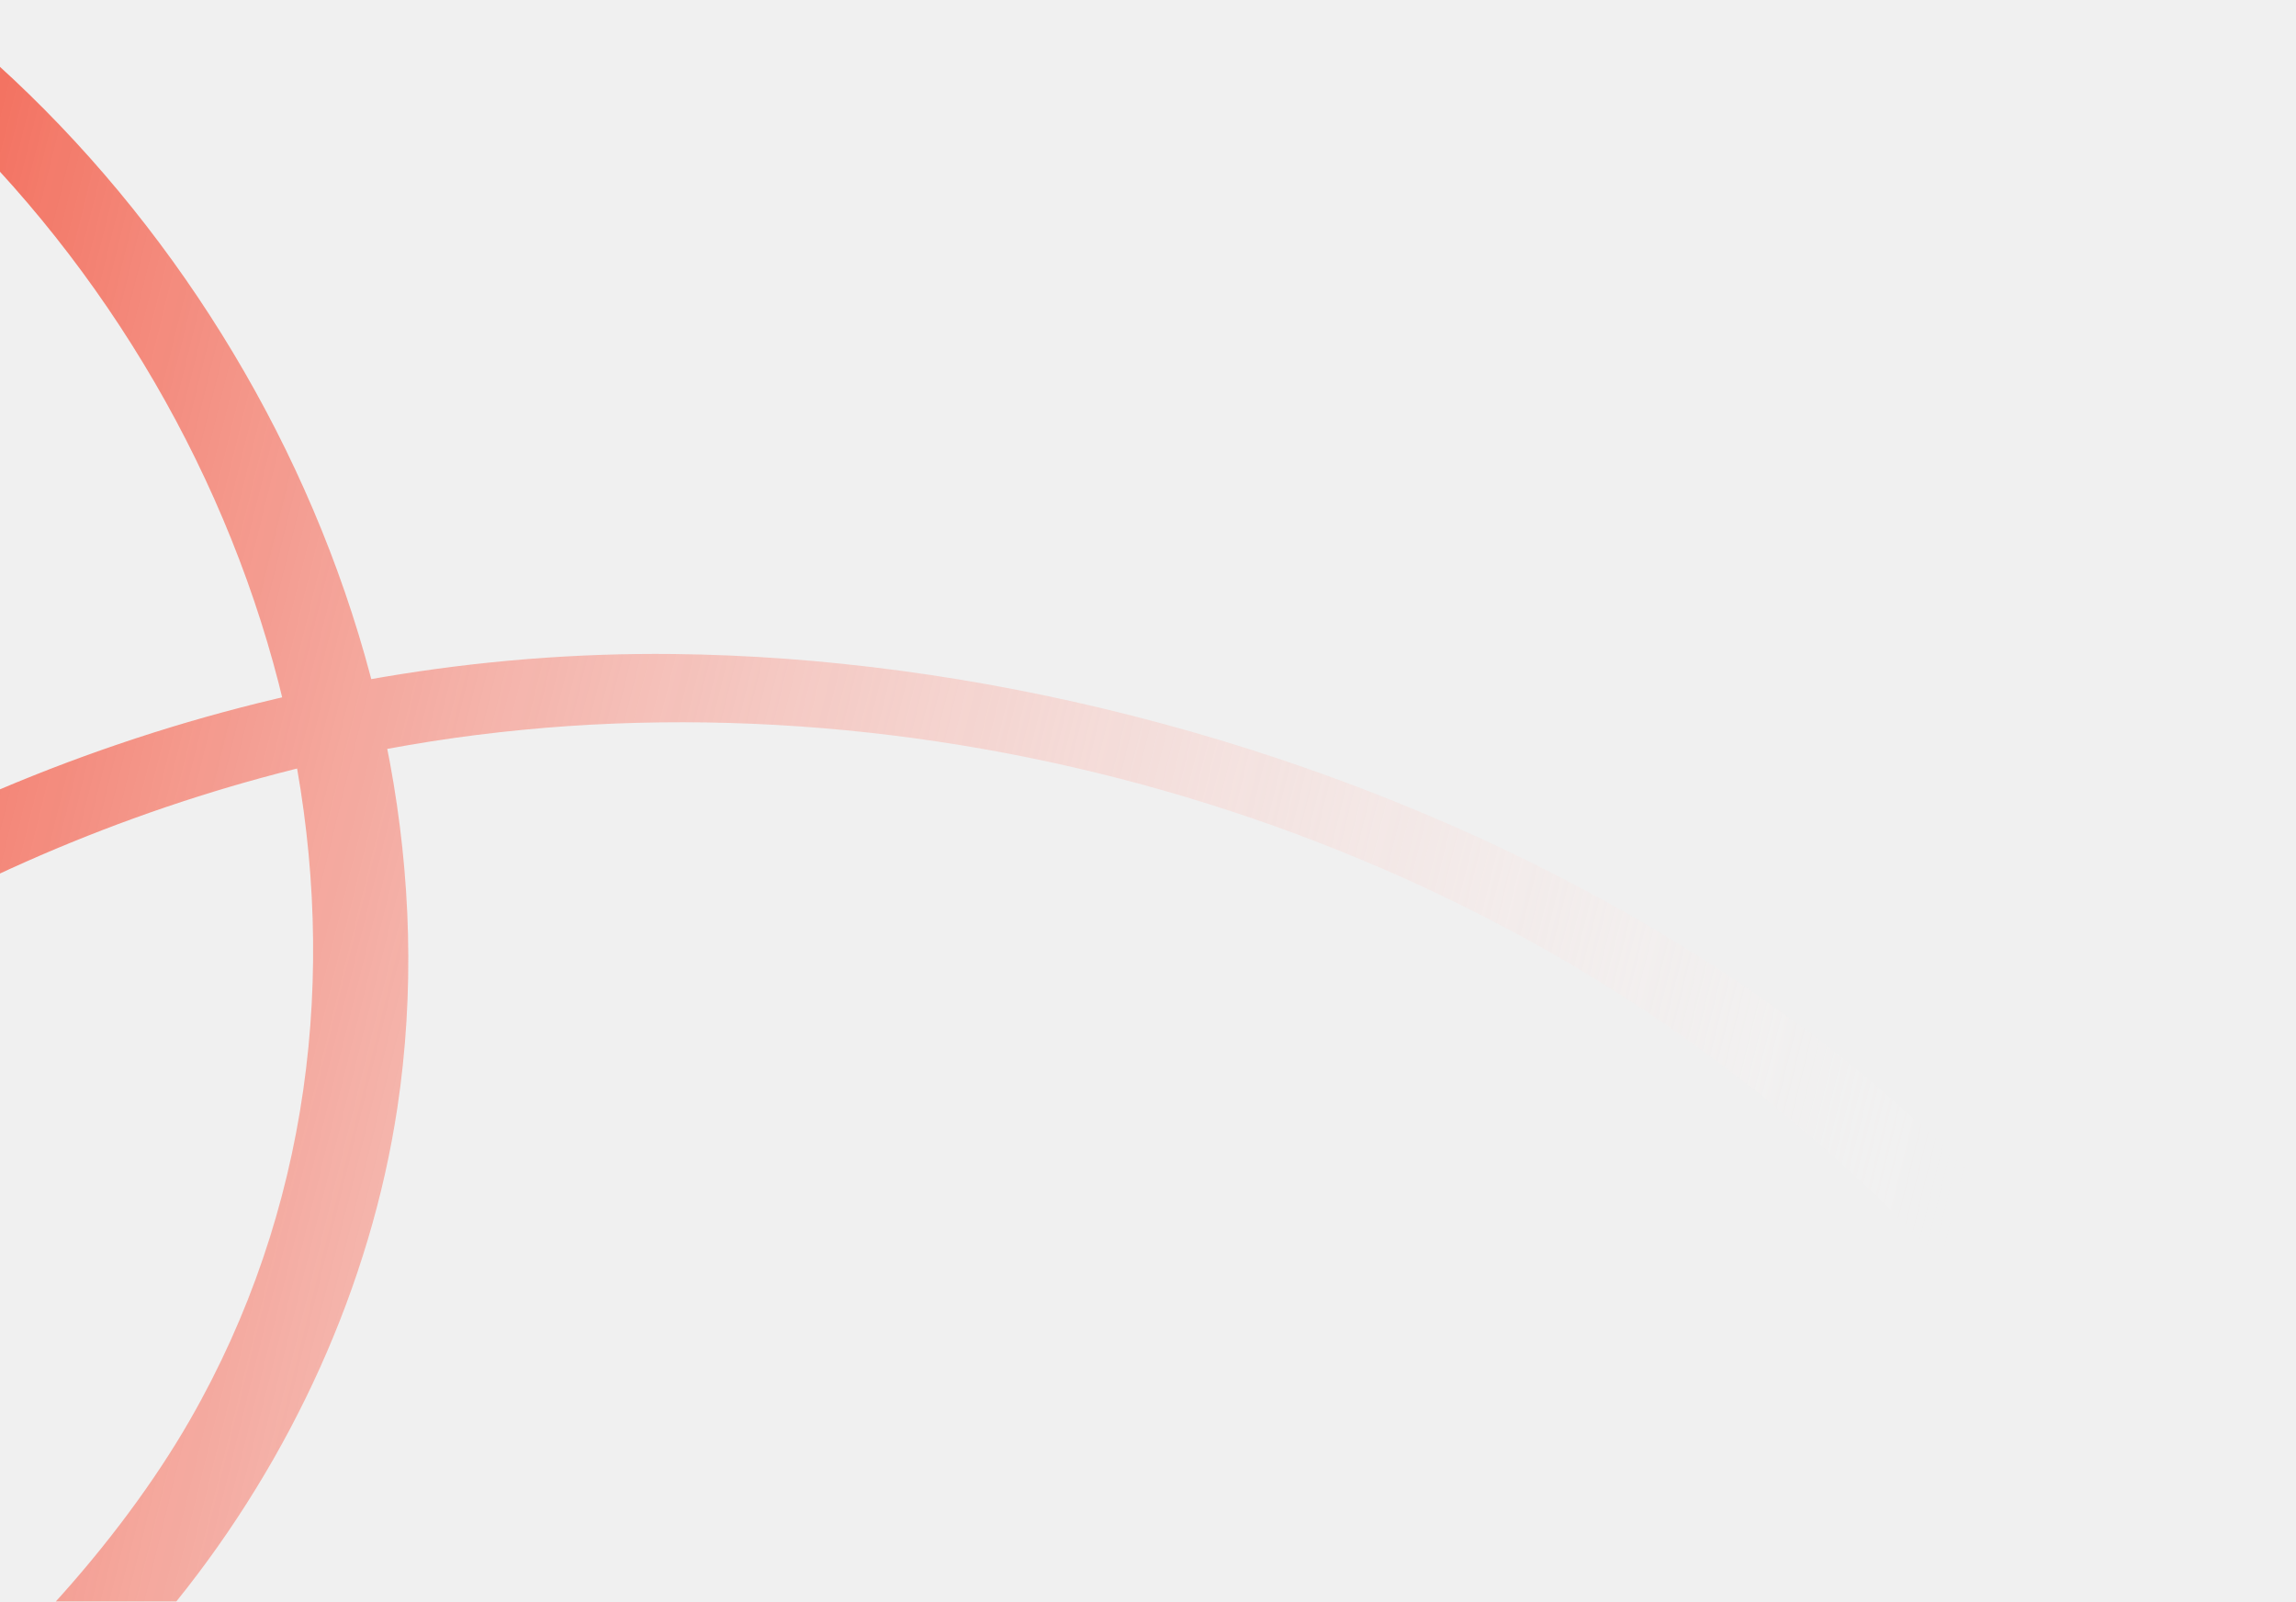
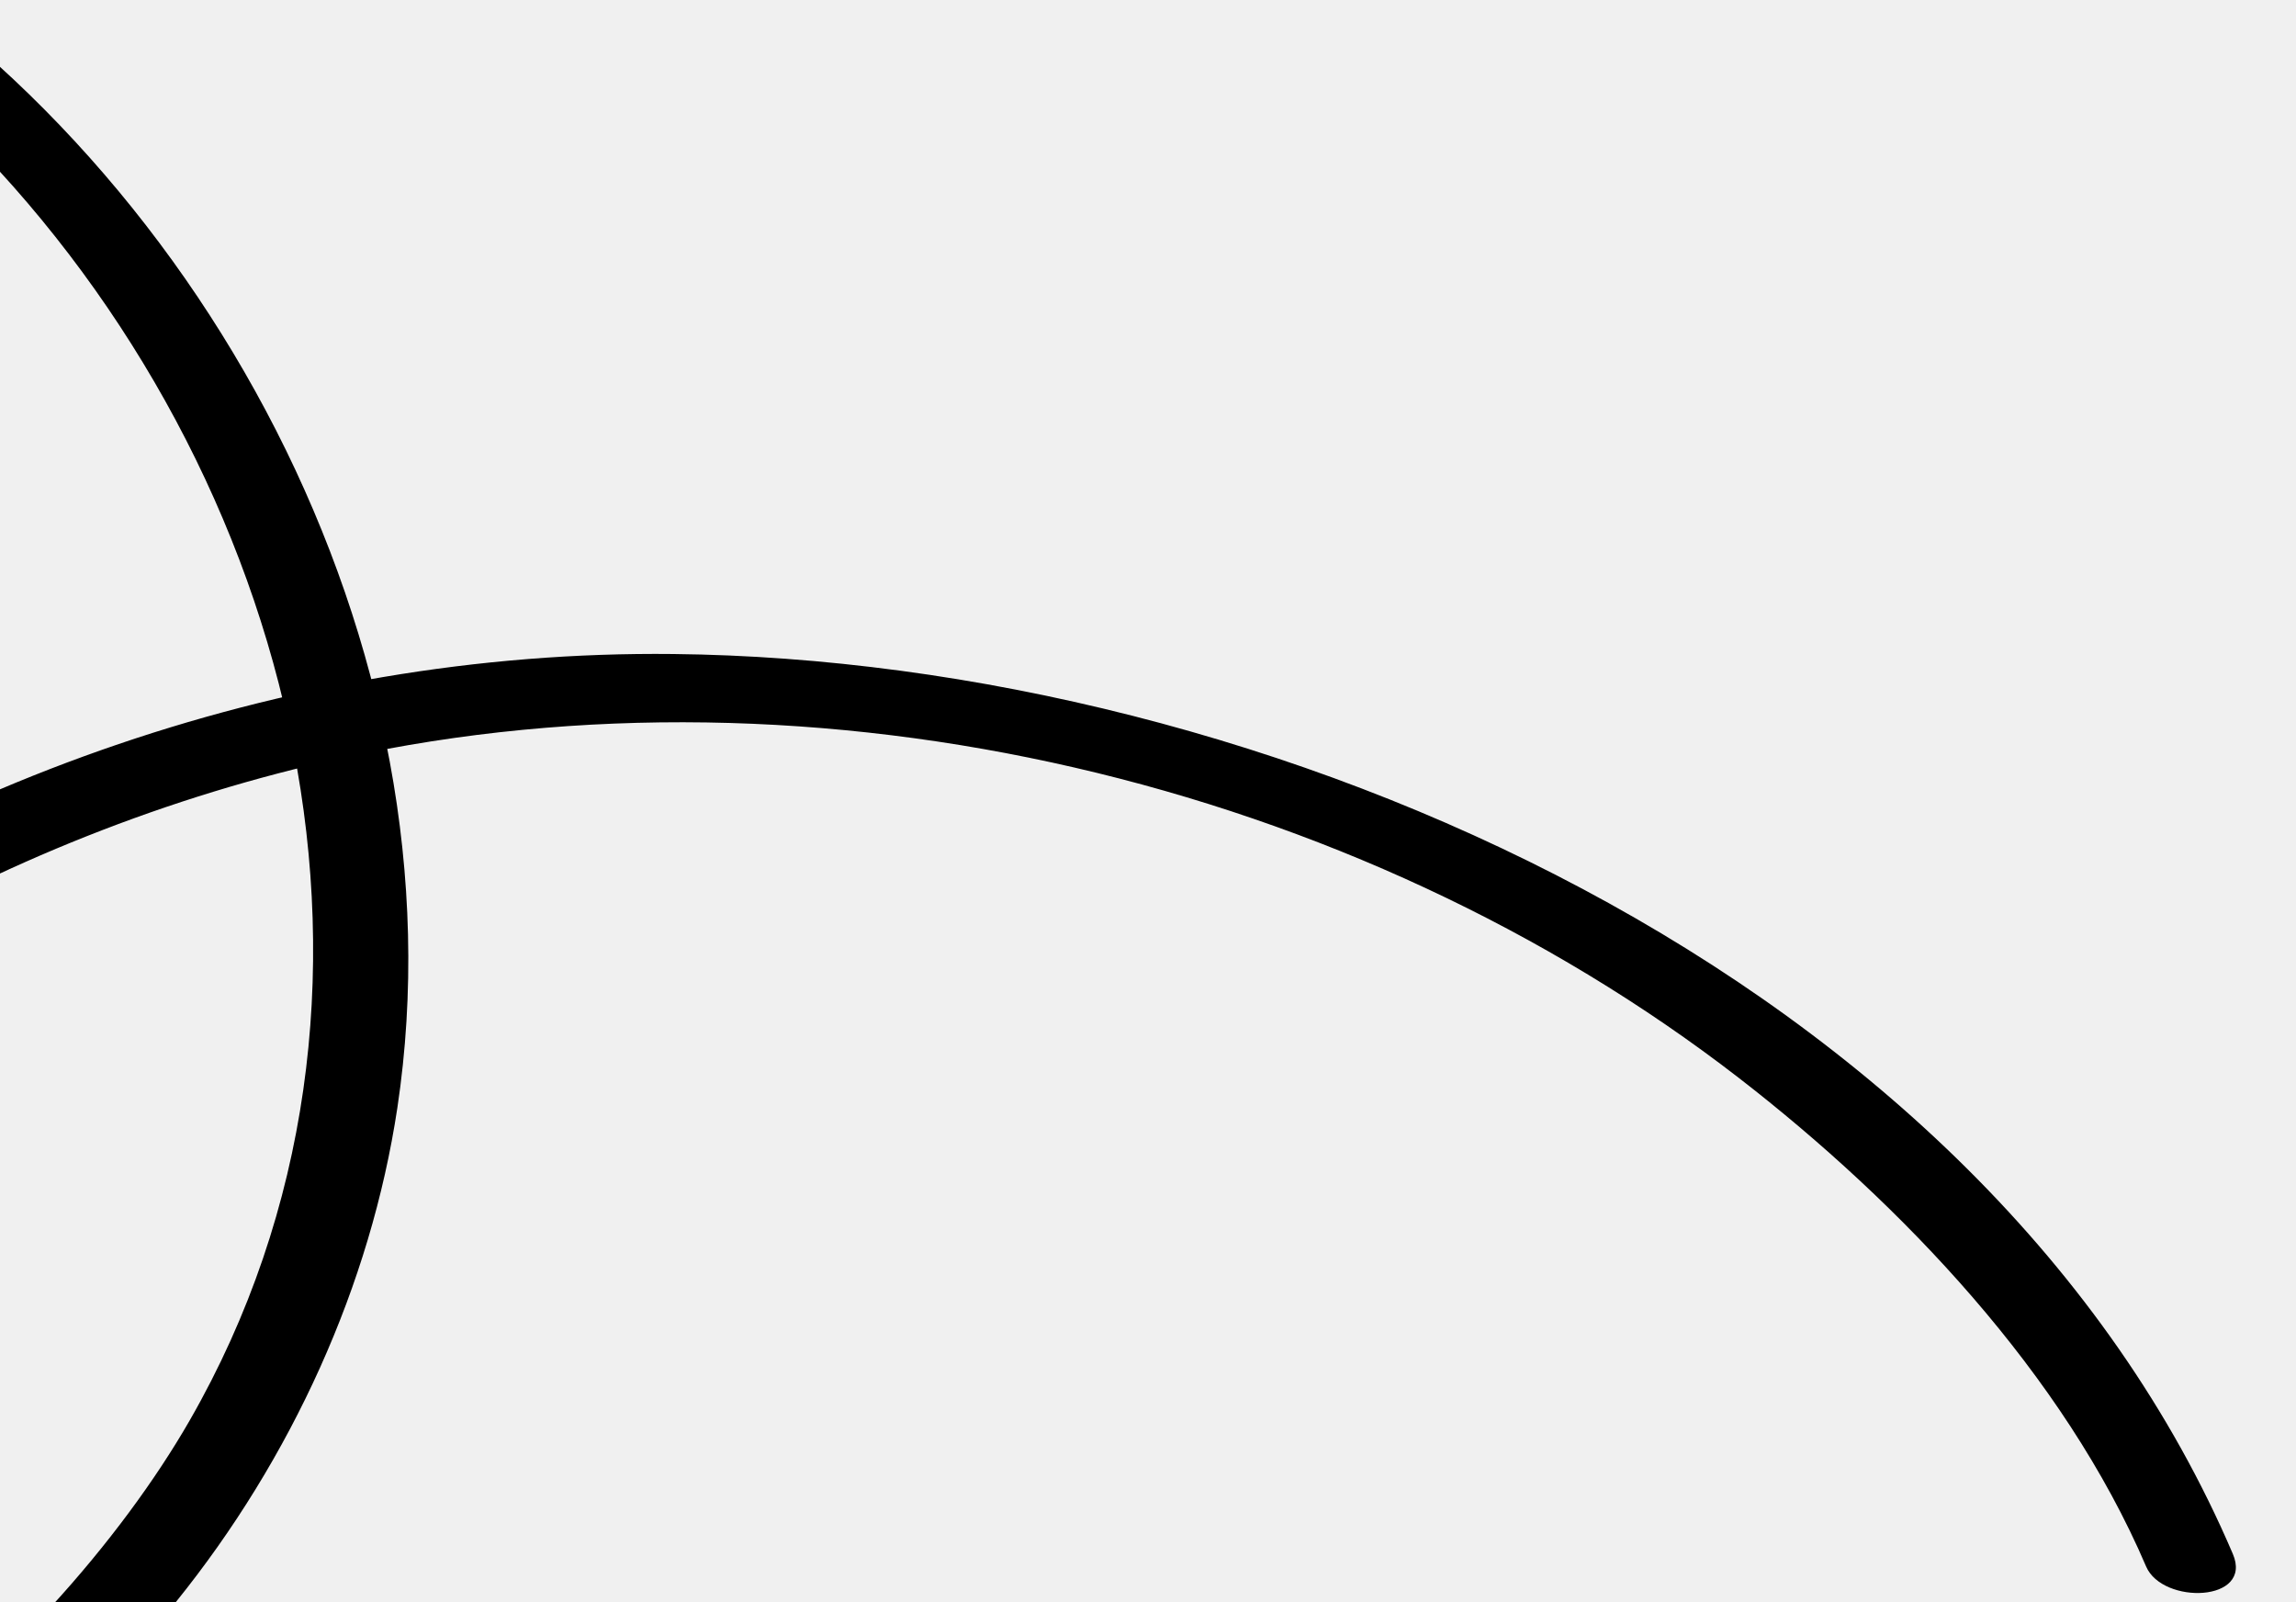
<svg xmlns="http://www.w3.org/2000/svg" width="760" height="530" fill="none" viewBox="0 0 760 530">
-   <g clip-path="url(#a)">
+   <g clipPath="url(#a)">
    <path fill="url(#b)" d="M-1227.27-87.161c-7.09 36.417-.16 78.003 19.92 109.154 50.36 78.182 161.58 73.48 241.524 59.1 168.468-30.284 328.801-96.67 498.051-125.76C-311.494-71.536-130.441-75.683-10.57 45.707 98.614 156.272 142.717 331.011 62.758 470.141c-45.011 78.271-162.871 188.27-263.232 144.7-79.429-34.493-19.307-139.17 15.958-183.545C-111.678 339.638-.6 275.759 113.019 250.914c157.528-34.393 335.28 7.367 462.656 105.901 53.847 41.704 107.443 97.897 134.72 161.627 5.444 12.682 35.57 11.864 28.689-4.196-82.118-191.948-319.932-295.719-516.236-297.803-128.77-1.393-256.864 44.506-357.283 124.854-61.434 49.176-144.664 133.678-134.759 220.809 9.772 86.104 117.137 93.096 181.786 71.72 114.259-37.765 201.261-149.733 218.943-267.229C154.382 214.695 66.757 51.074-64.213-25.257c-142.779-83.23-321.551-62.512-475.921-29.75-98.107 20.836-194.451 49.104-290.878 76.46-87.43 24.776-189.798 63.09-281.628 39.115-63.03-16.43-96.87-77.031-84.58-140.11 2.84-14.586-27.23-22.042-30.05-7.62Z" />
  </g>
  <defs>
    <linearGradient id="b" x1="-1064.23" x2="824.864" y1="1.948" y2="467.112" gradientUnits="userSpaceOnUse">
-       <stop stop-color="#fff" stop-opacity="0" />
-       <stop offset=".535" stop-color="#F37362" />
-       <stop offset=".905" stop-color="#fff" stop-opacity="0" />
+       <stop stopColor="#fff" stopOpacity="0" />
+       <stop offset=".535" stopColor="#F37362" />
+       <stop offset=".905" stopColor="#fff" stopOpacity="0" />
    </linearGradient>
    <clipPath id="a">
      <path fill="#fff" d="M0 0h760v530H0z" />
    </clipPath>
  </defs>
</svg>
